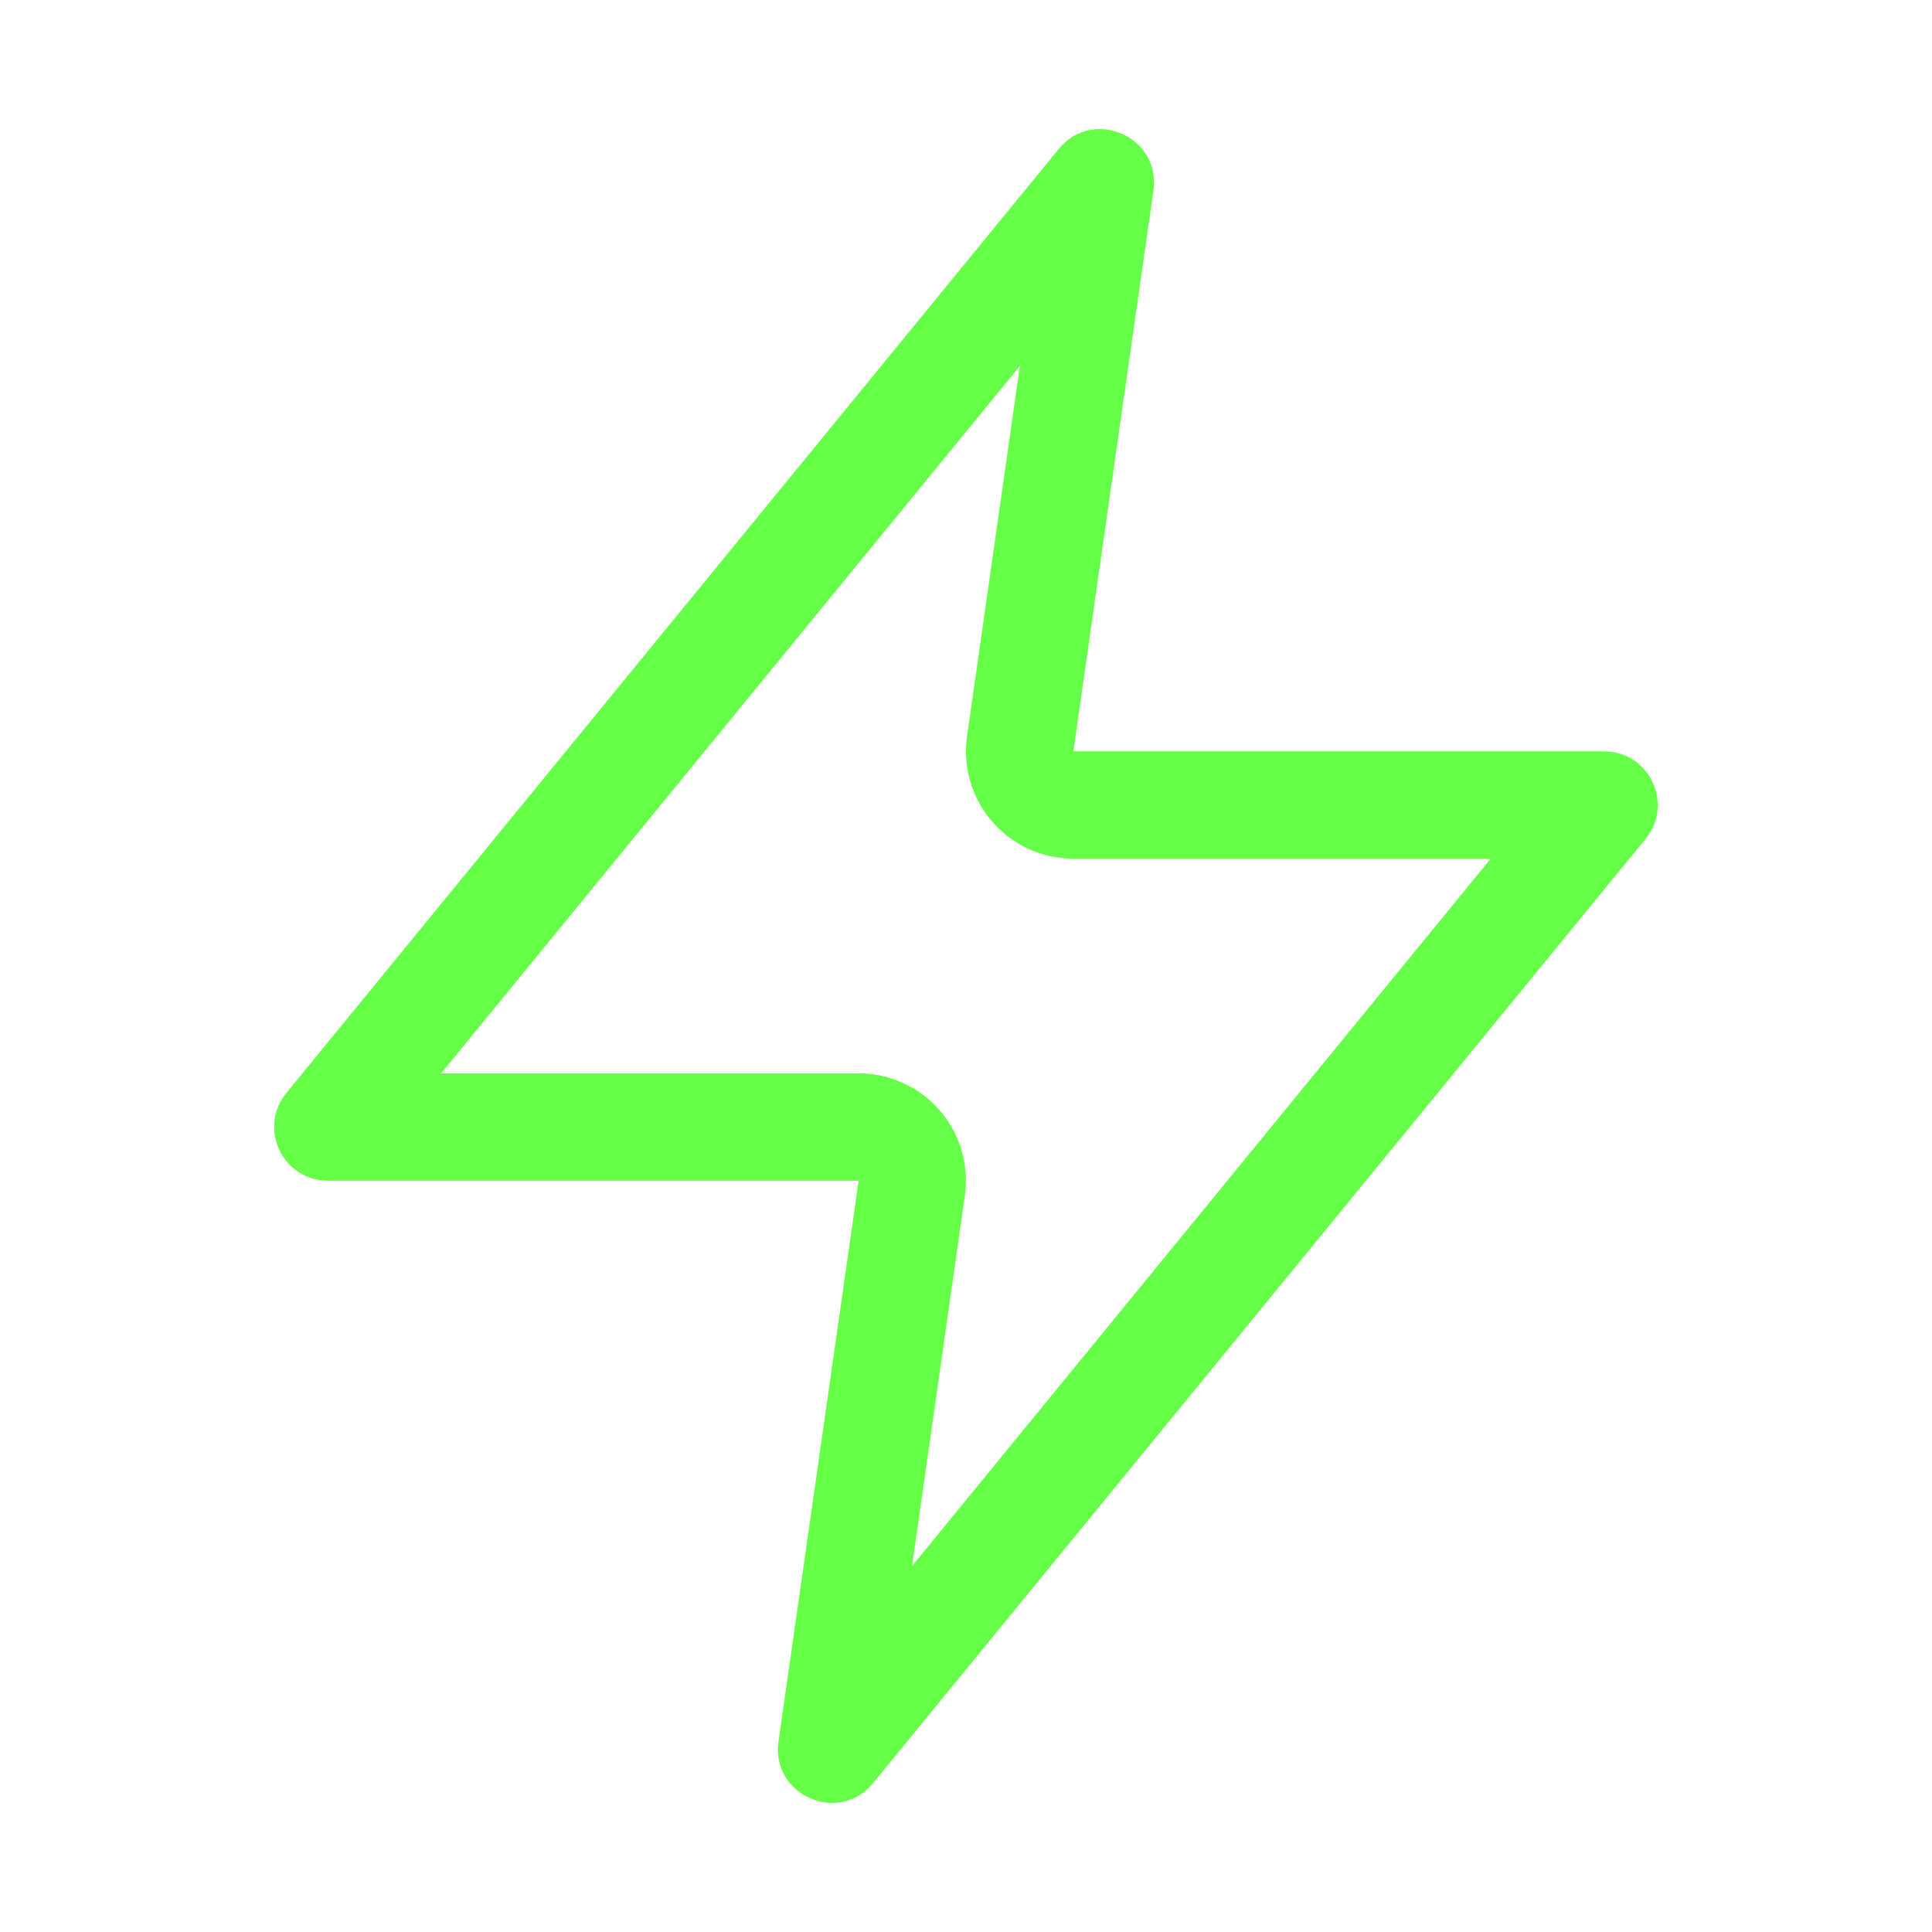
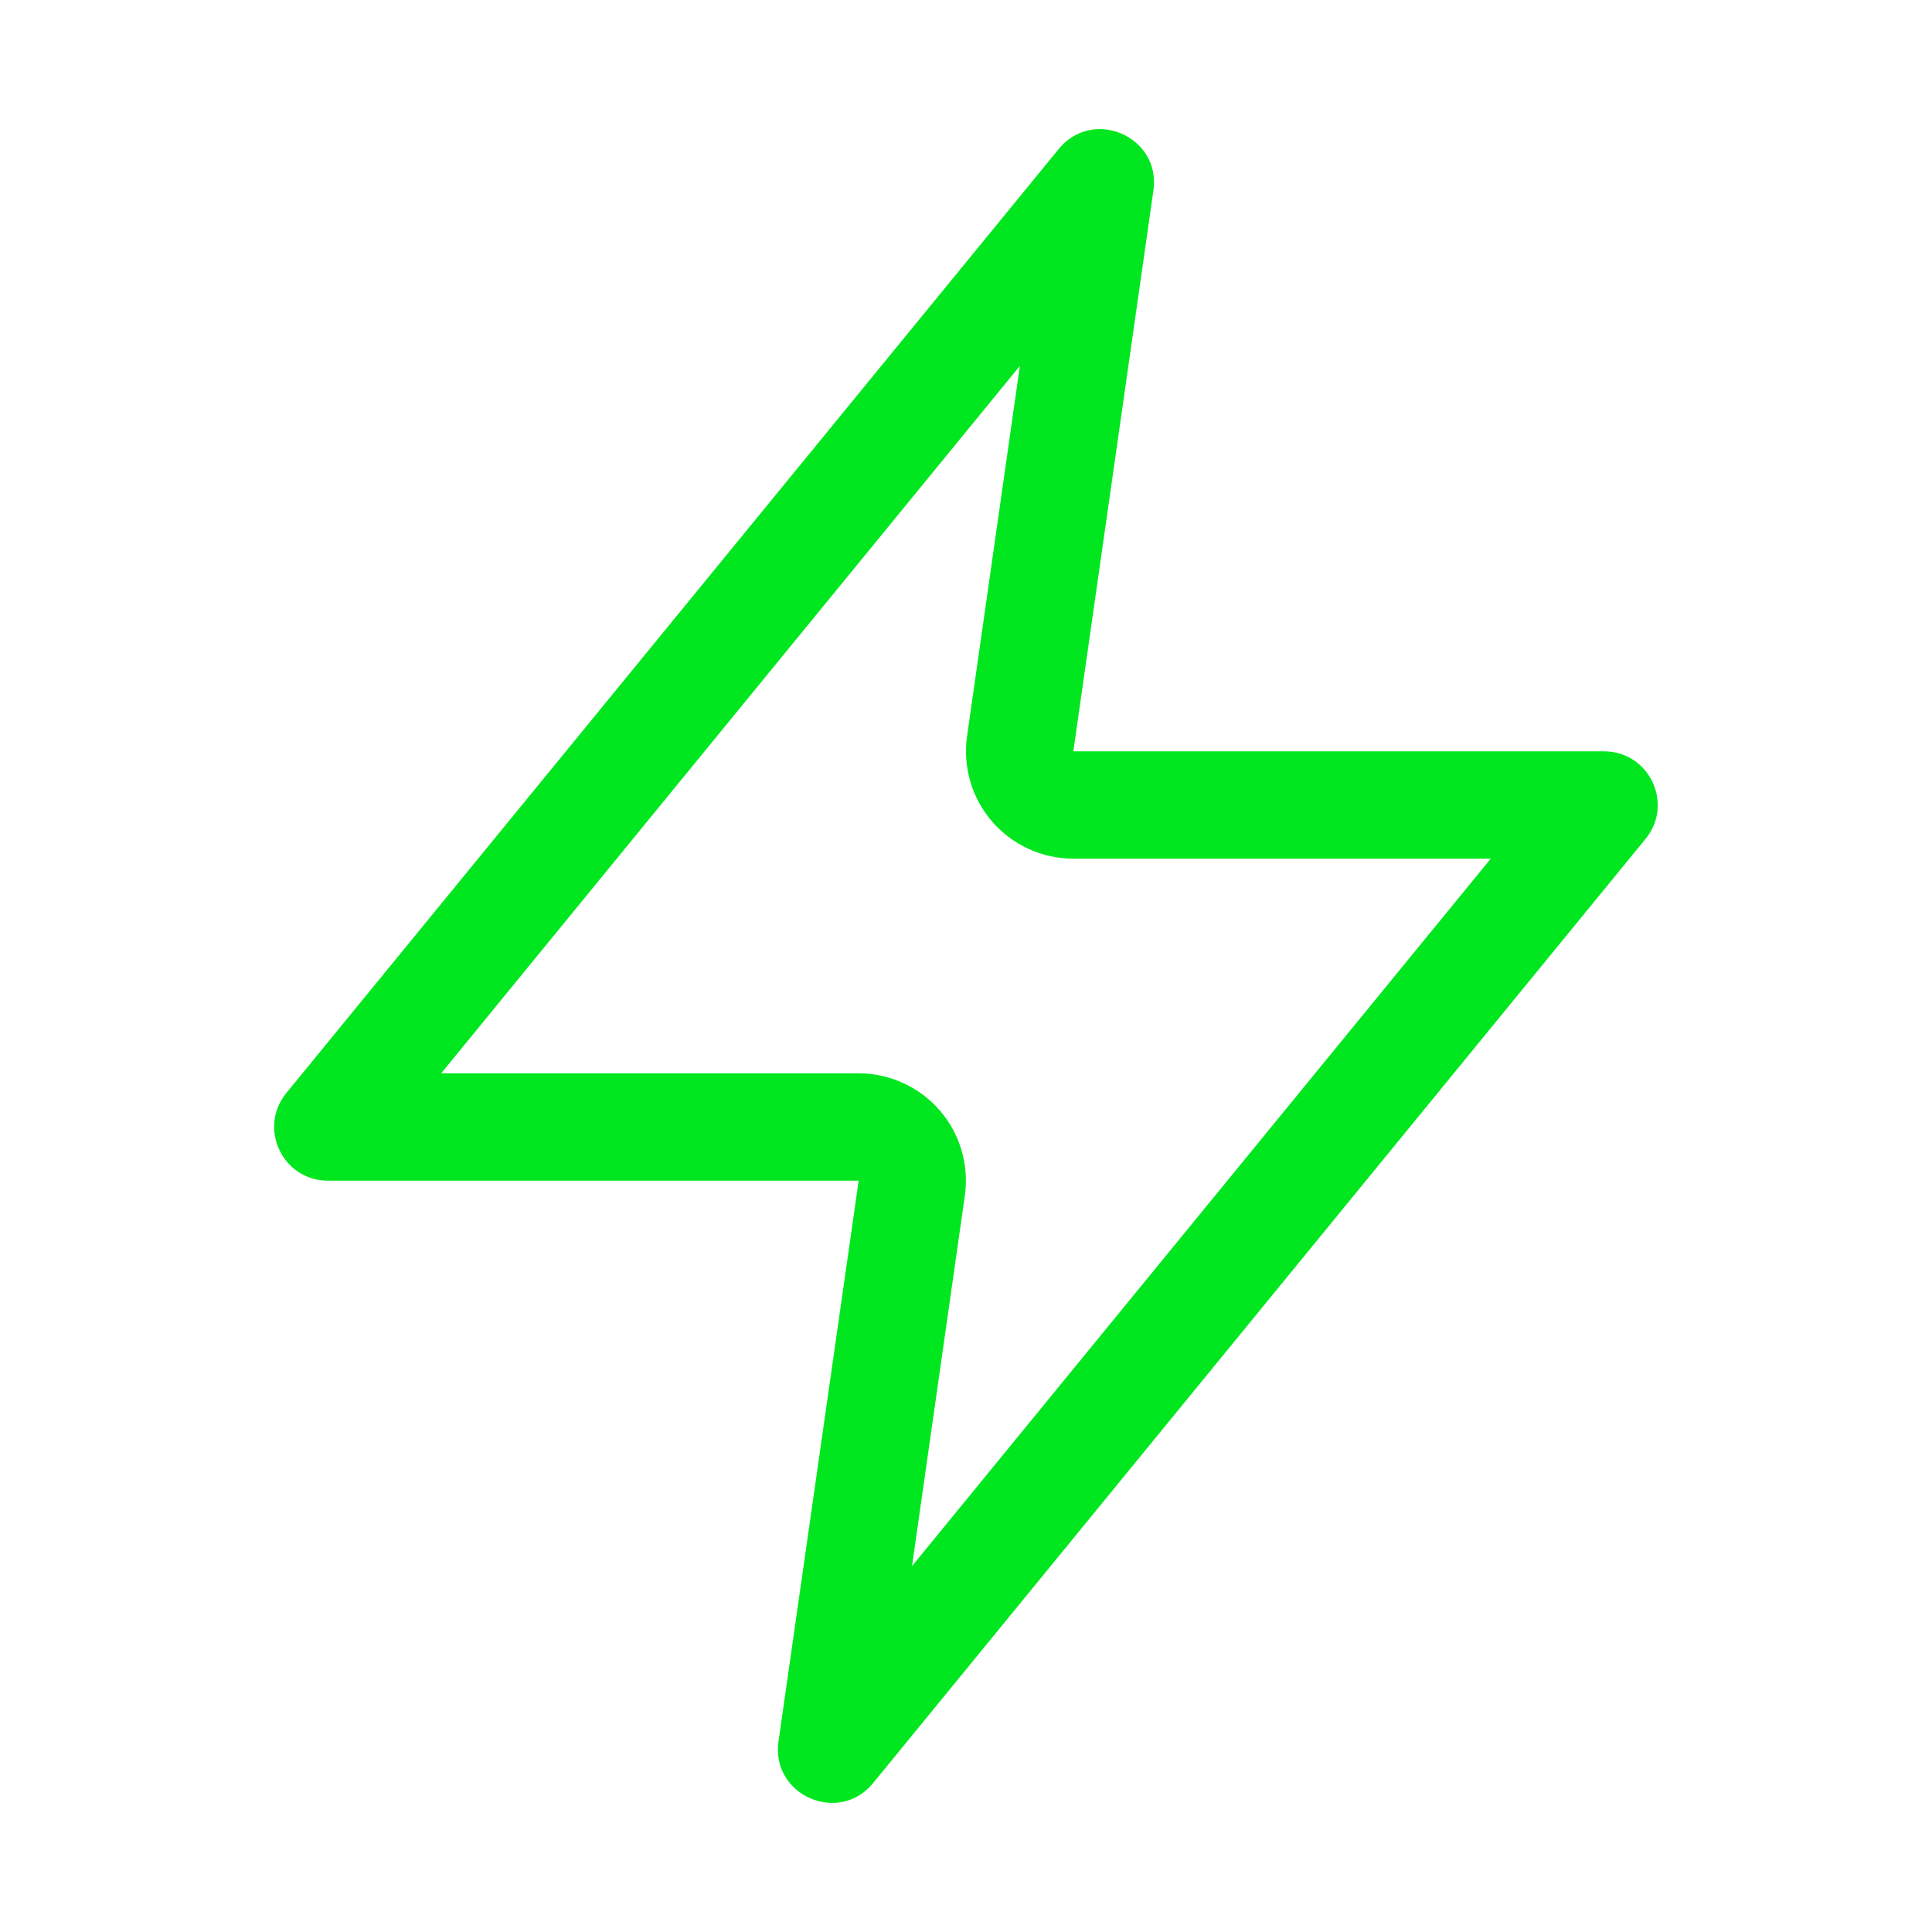
<svg xmlns="http://www.w3.org/2000/svg" fill="none" width="100%" height="100%" viewBox="-1 -1 18 18" preserveAspectRatio="xMidYMid meet">
-   <path fill-rule="evenodd" clip-rule="evenodd" d="M8.244 6.655C8.054 6.436 7.969 6.145 8.01 5.858L8.502 2.409L3.11 9H7C7.289 9 7.565 9.126 7.755 9.345C7.945 9.564 8.03 9.854 7.989 10.141L7.497 13.591L12.889 7H9C8.71 7 8.434 6.874 8.244 6.655ZM9.746 0.775C9.818 0.274 9.185 -0.004 8.864 0.388L1.668 9.183C1.401 9.51 1.633 10 2.055 10H7L6.253 15.225C6.182 15.726 6.815 16.004 7.135 15.612L14.331 6.816C14.598 6.49 14.366 6 13.944 6H9L9.746 0.775Z" fill="#66FF48" />
+   <path fill-rule="evenodd" clip-rule="evenodd" d="M8.244 6.655C8.054 6.436 7.969 6.145 8.01 5.858L8.502 2.409L3.11 9H7C7.289 9 7.565 9.126 7.755 9.345C7.945 9.564 8.03 9.854 7.989 10.141L7.497 13.591L12.889 7H9C8.71 7 8.434 6.874 8.244 6.655ZM9.746 0.775C9.818 0.274 9.185 -0.004 8.864 0.388L1.668 9.183C1.401 9.51 1.633 10 2.055 10H7L6.253 15.225C6.182 15.726 6.815 16.004 7.135 15.612L14.331 6.816C14.598 6.49 14.366 6 13.944 6H9L9.746 0.775Z" fill="#00E71F" />
</svg>
